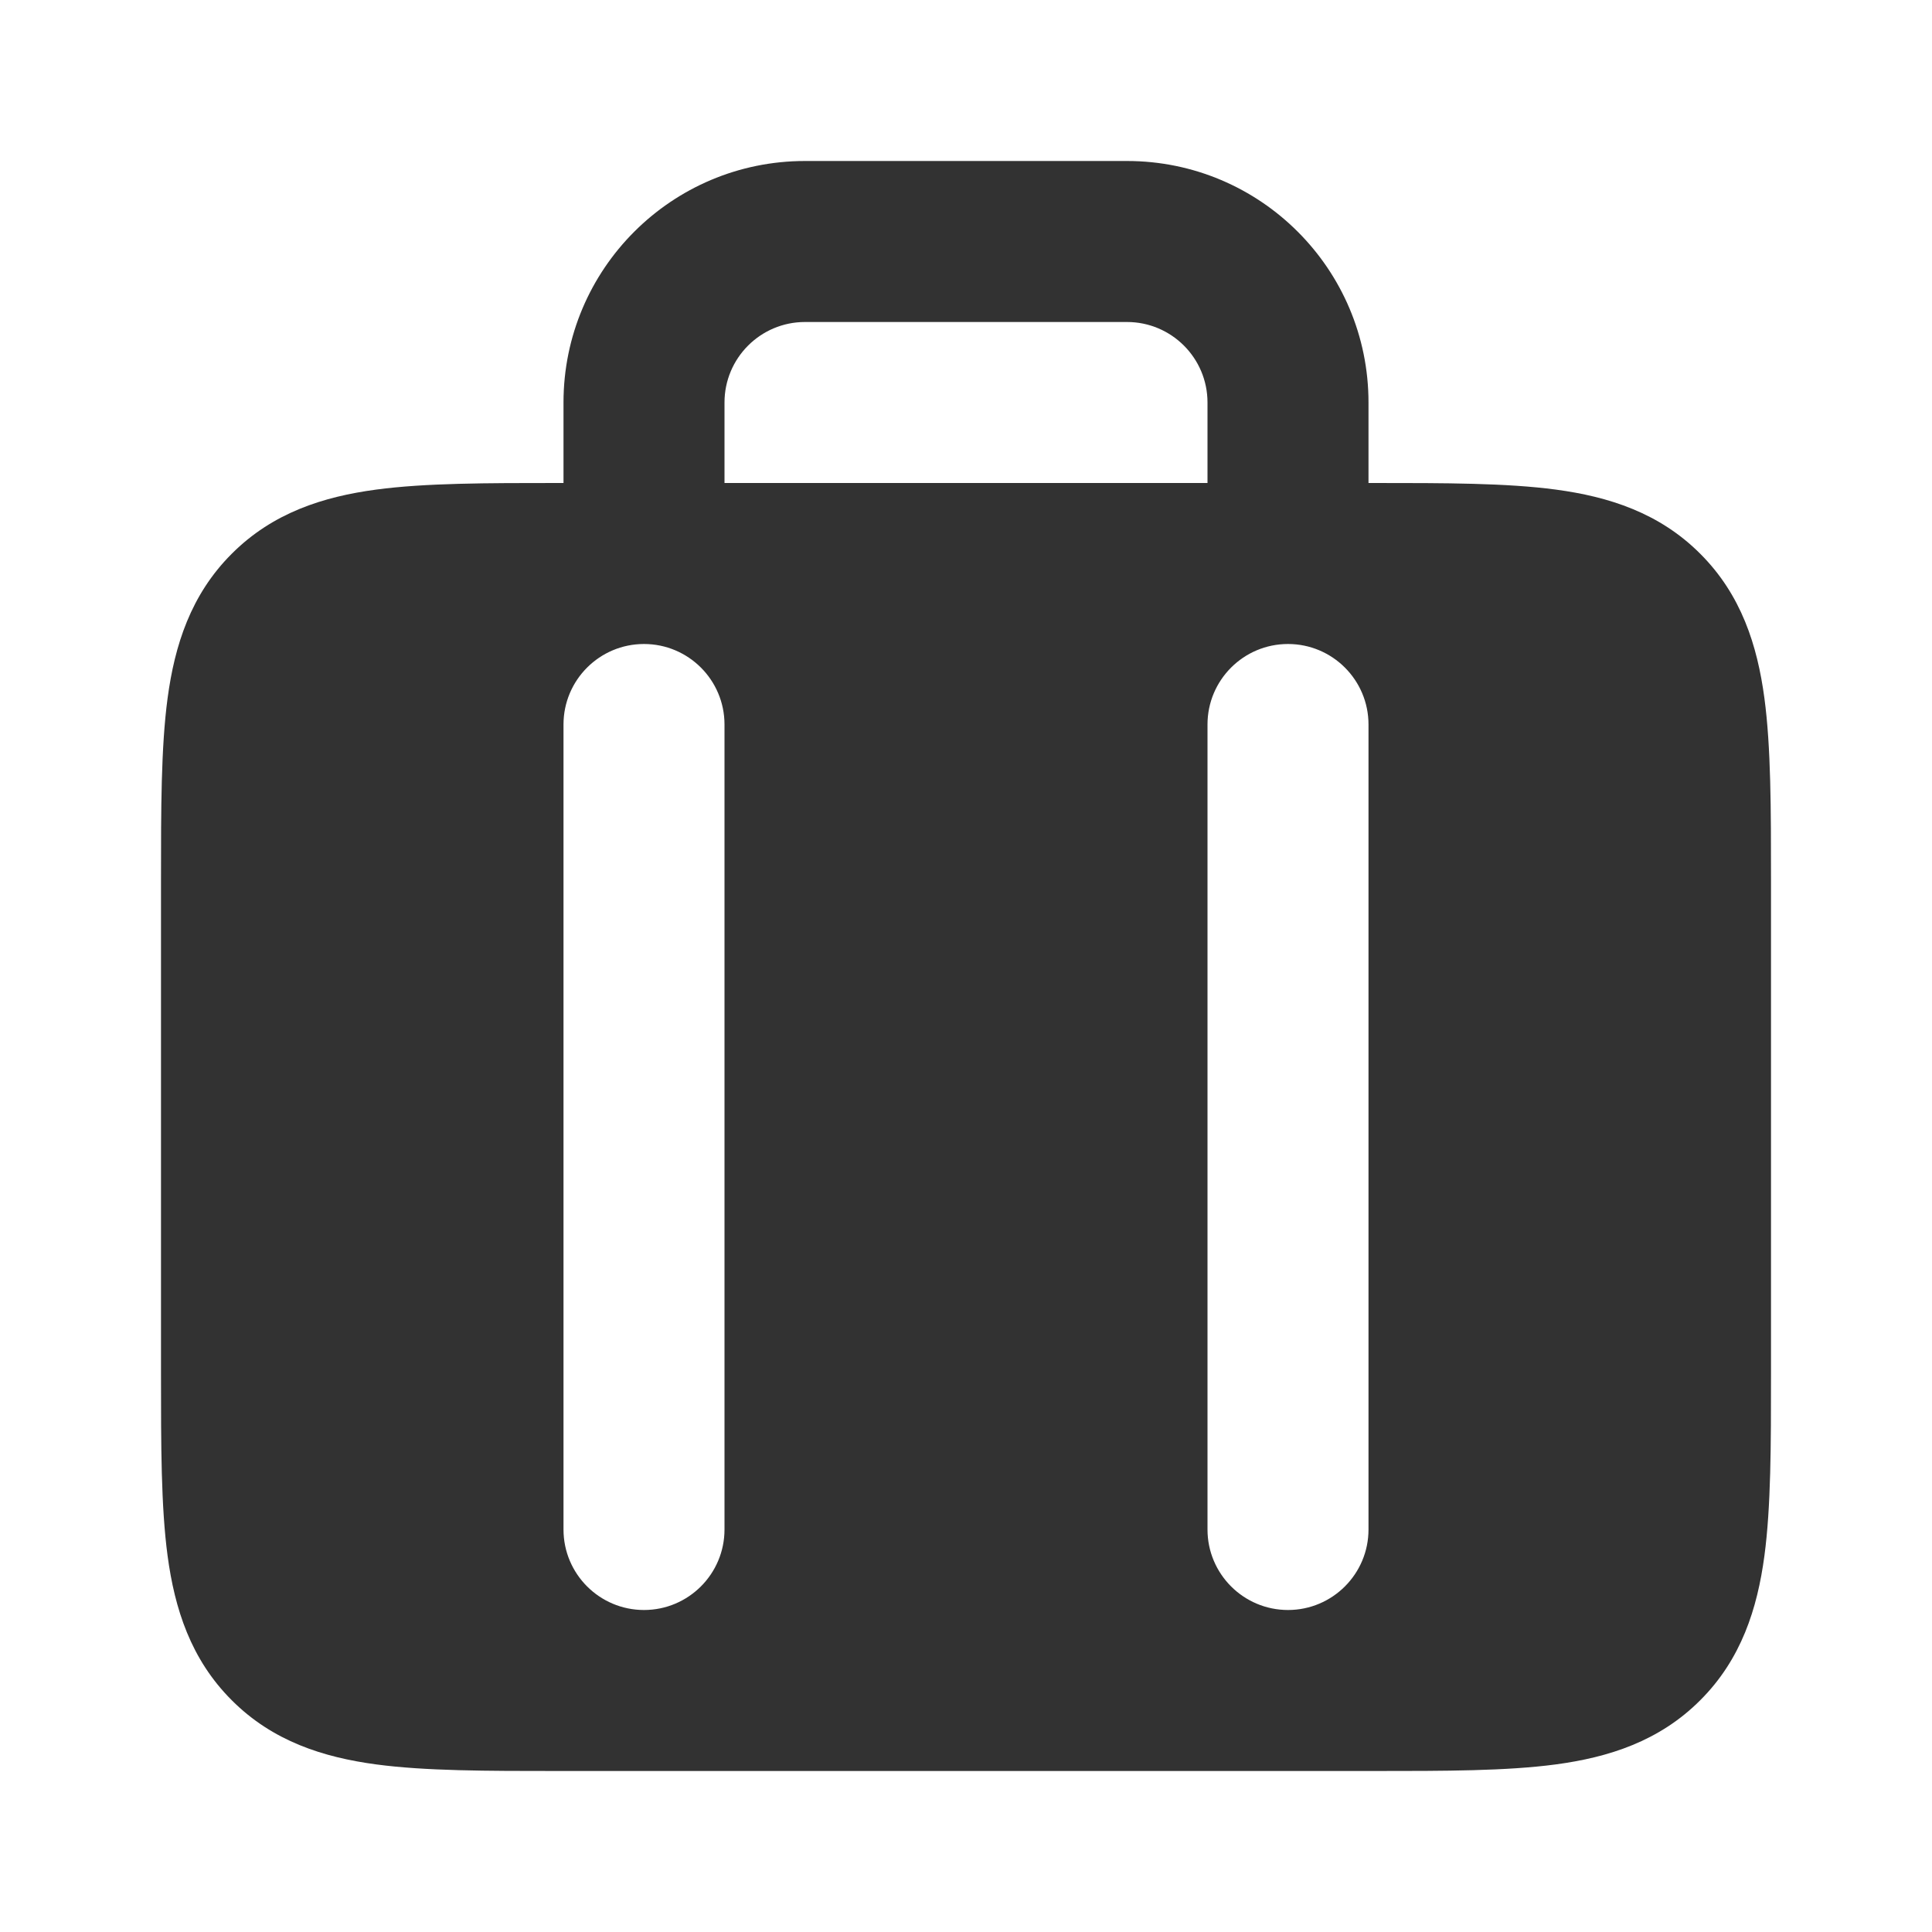
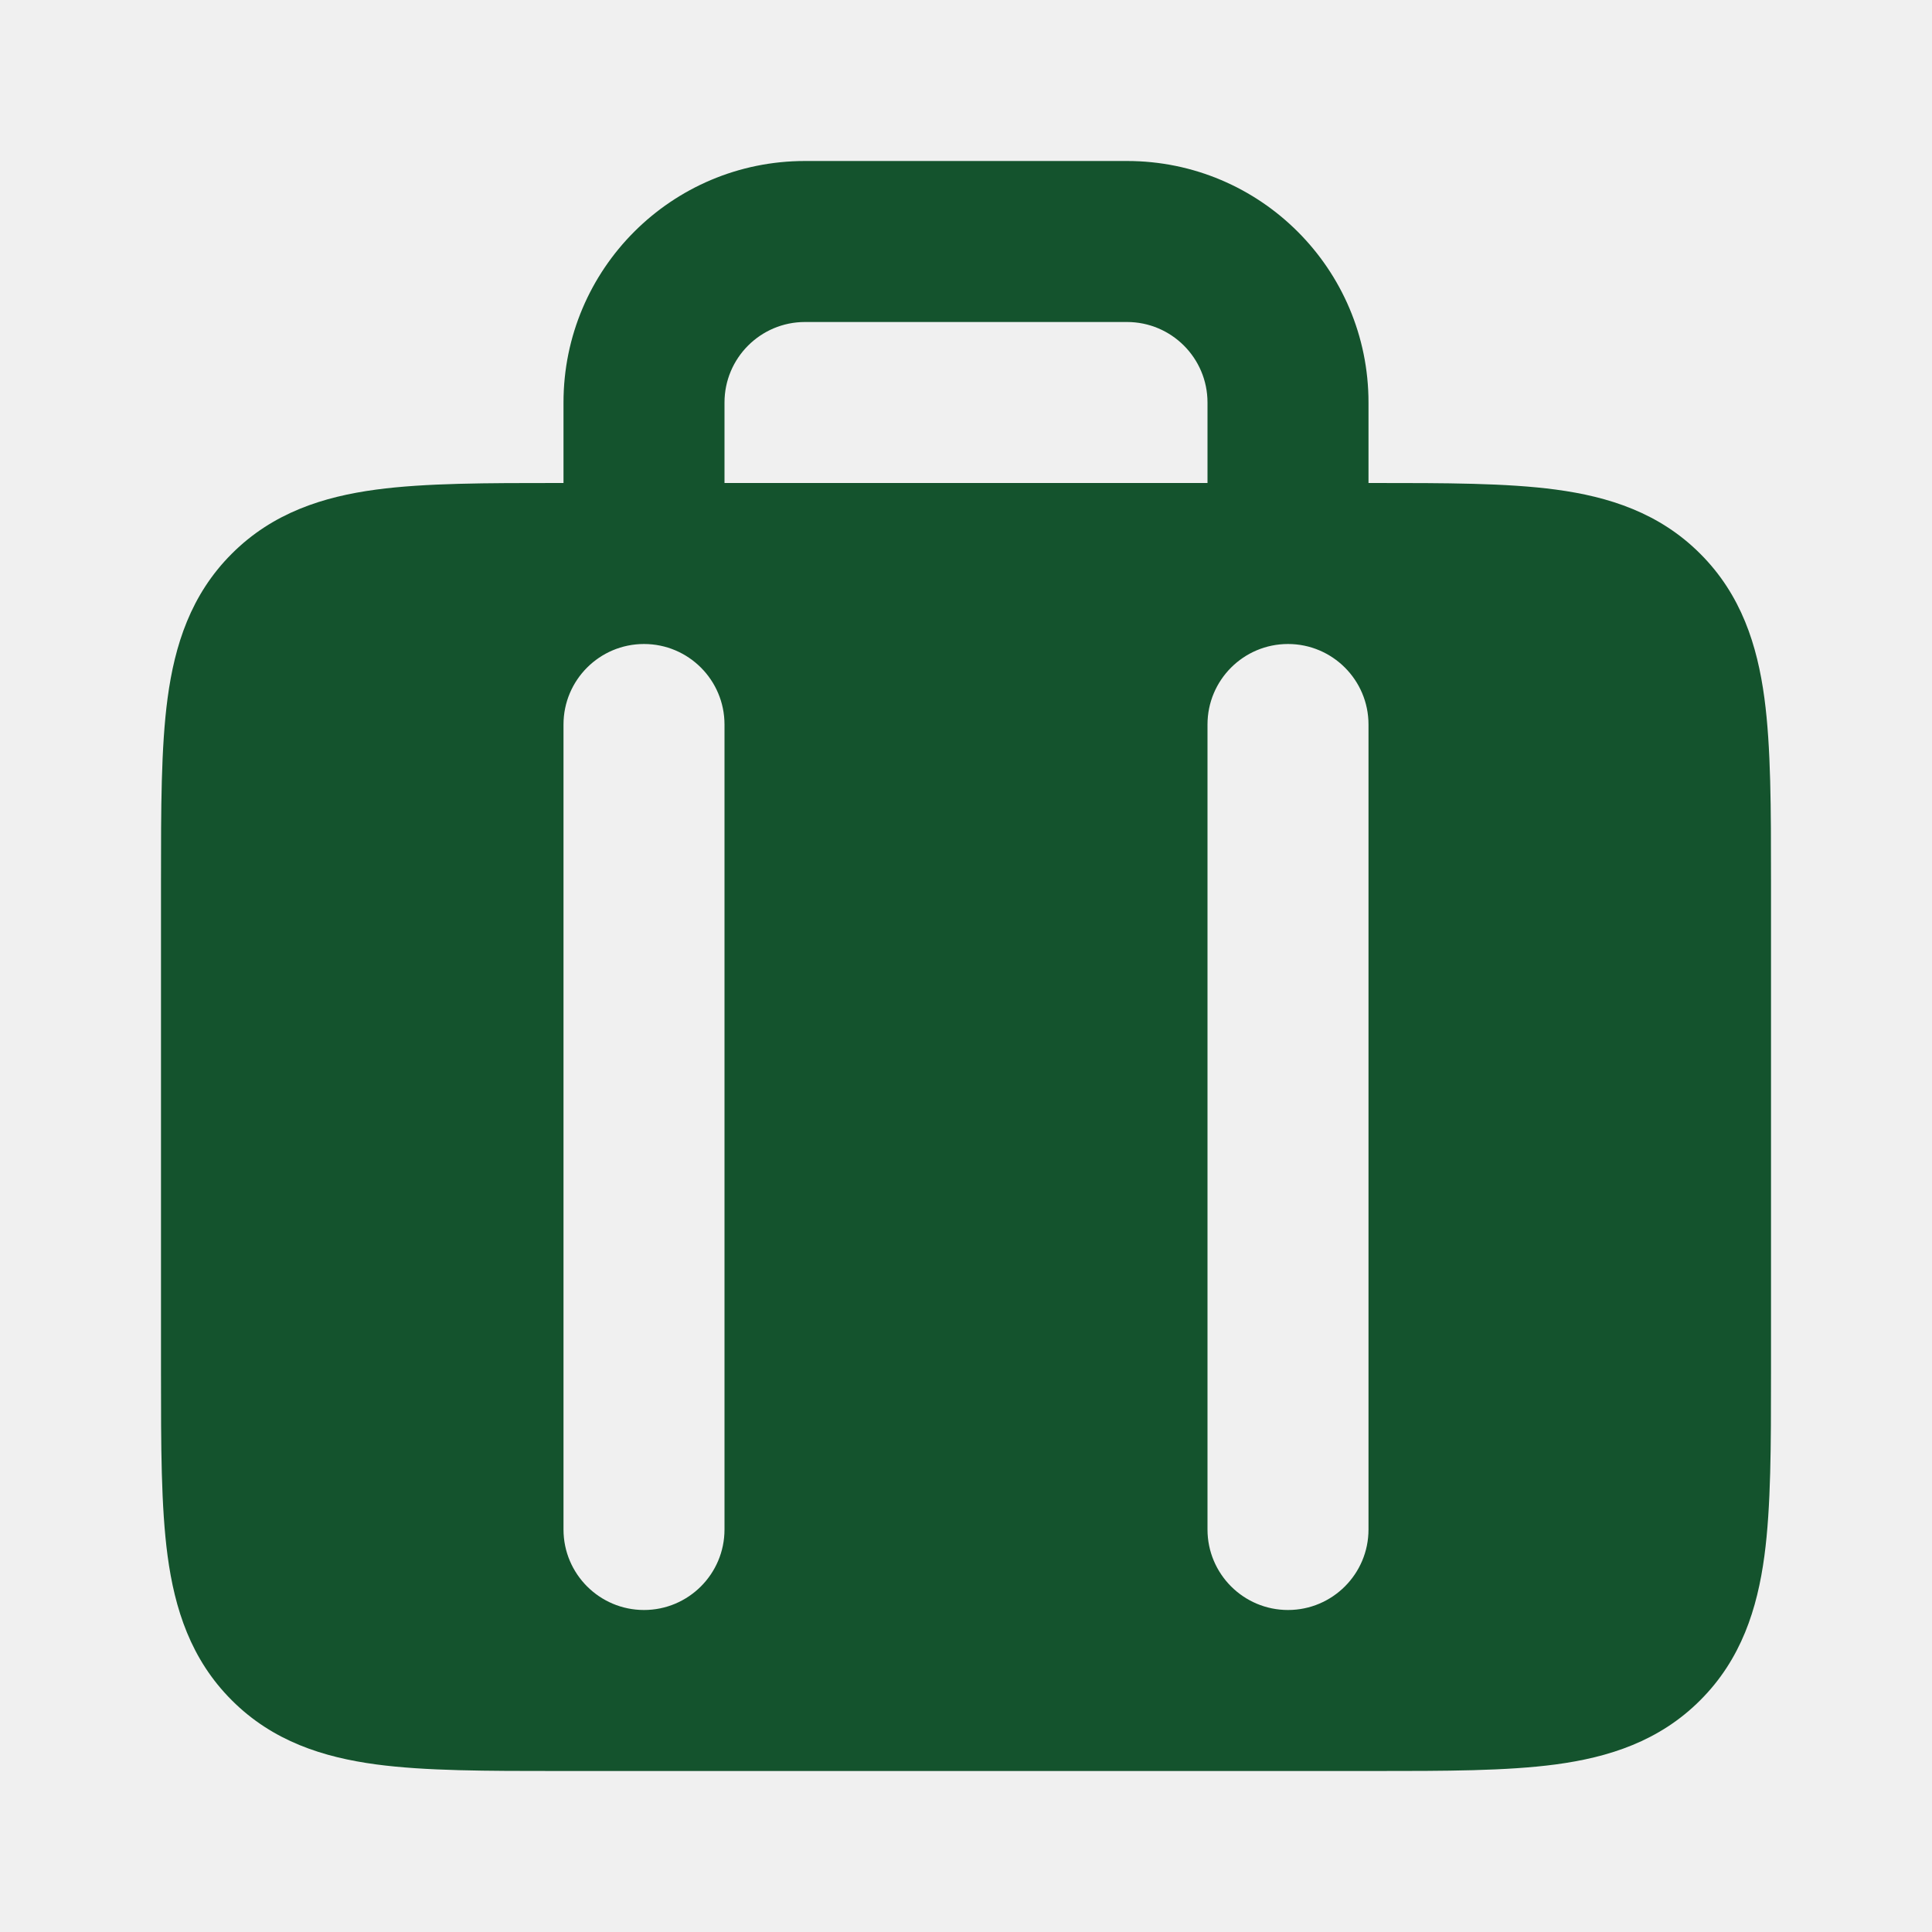
<svg xmlns="http://www.w3.org/2000/svg" width="800px" height="800px" viewBox="0 0 24 24" fill="none">
-   <rect width="24" height="24" fill="white" />
-   <path fill-rule="evenodd" clip-rule="evenodd" d="M9 9C9 8.448 8.552 8 8 8C7.448 8 7 8.448 7 9V19C7 19.552 7.448 20 8 20C8.552 20 9 19.552 9 19V9ZM17 9C17 8.448 16.552 8 16 8C15.448 8 15 8.448 15 9V19C15 19.552 15.448 20 16 20C16.552 20 17 19.552 17 19V9ZM7 6V5C7 3.343 8.343 2 10 2H14C15.657 2 17 3.343 17 5V6L17.066 6C17.952 6 18.716 6 19.328 6.082C19.983 6.17 20.612 6.369 21.121 6.879C21.631 7.388 21.83 8.017 21.918 8.672C22 9.284 22 10.048 22 10.934V17.066C22 17.952 22 18.716 21.918 19.328C21.83 19.983 21.631 20.612 21.121 21.121C20.612 21.631 19.983 21.83 19.328 21.918C18.716 22 17.952 22 17.066 22H6.934C6.048 22 5.284 22 4.672 21.918C4.017 21.83 3.388 21.631 2.879 21.121C2.369 20.612 2.17 19.983 2.082 19.328C2 18.716 2 17.952 2 17.066V10.934C2 10.048 2 9.284 2.082 8.672C2.17 8.017 2.369 7.388 2.879 6.879C3.388 6.369 4.017 6.17 4.672 6.082C5.284 6 6.048 6 6.934 6L7 6ZM9 5C9 4.448 9.448 4 10 4H14C14.552 4 15 4.448 15 5V6H9V5Z" fill="#323232" />
+   <rect width="24" height="24" fill="none" />
+   <path fill-rule="evenodd" clip-rule="evenodd" d="M9 9C9 8.448 8.552 8 8 8C7.448 8 7 8.448 7 9V19C7 19.552 7.448 20 8 20C8.552 20 9 19.552 9 19V9ZM17 9C17 8.448 16.552 8 16 8C15.448 8 15 8.448 15 9V19C15 19.552 15.448 20 16 20C16.552 20 17 19.552 17 19V9ZM7 6V5C7 3.343 8.343 2 10 2H14C15.657 2 17 3.343 17 5V6L17.066 6C17.952 6 18.716 6 19.328 6.082C19.983 6.17 20.612 6.369 21.121 6.879C21.631 7.388 21.83 8.017 21.918 8.672C22 9.284 22 10.048 22 10.934V17.066C22 17.952 22 18.716 21.918 19.328C21.83 19.983 21.631 20.612 21.121 21.121C20.612 21.631 19.983 21.83 19.328 21.918C18.716 22 17.952 22 17.066 22H6.934C6.048 22 5.284 22 4.672 21.918C4.017 21.83 3.388 21.631 2.879 21.121C2.369 20.612 2.17 19.983 2.082 19.328C2 18.716 2 17.952 2 17.066V10.934C2 10.048 2 9.284 2.082 8.672C2.17 8.017 2.369 7.388 2.879 6.879C3.388 6.369 4.017 6.17 4.672 6.082C5.284 6 6.048 6 6.934 6L7 6ZM9 5C9 4.448 9.448 4 10 4H14C14.552 4 15 4.448 15 5V6H9V5Z" fill="#14532d" />
</svg>
